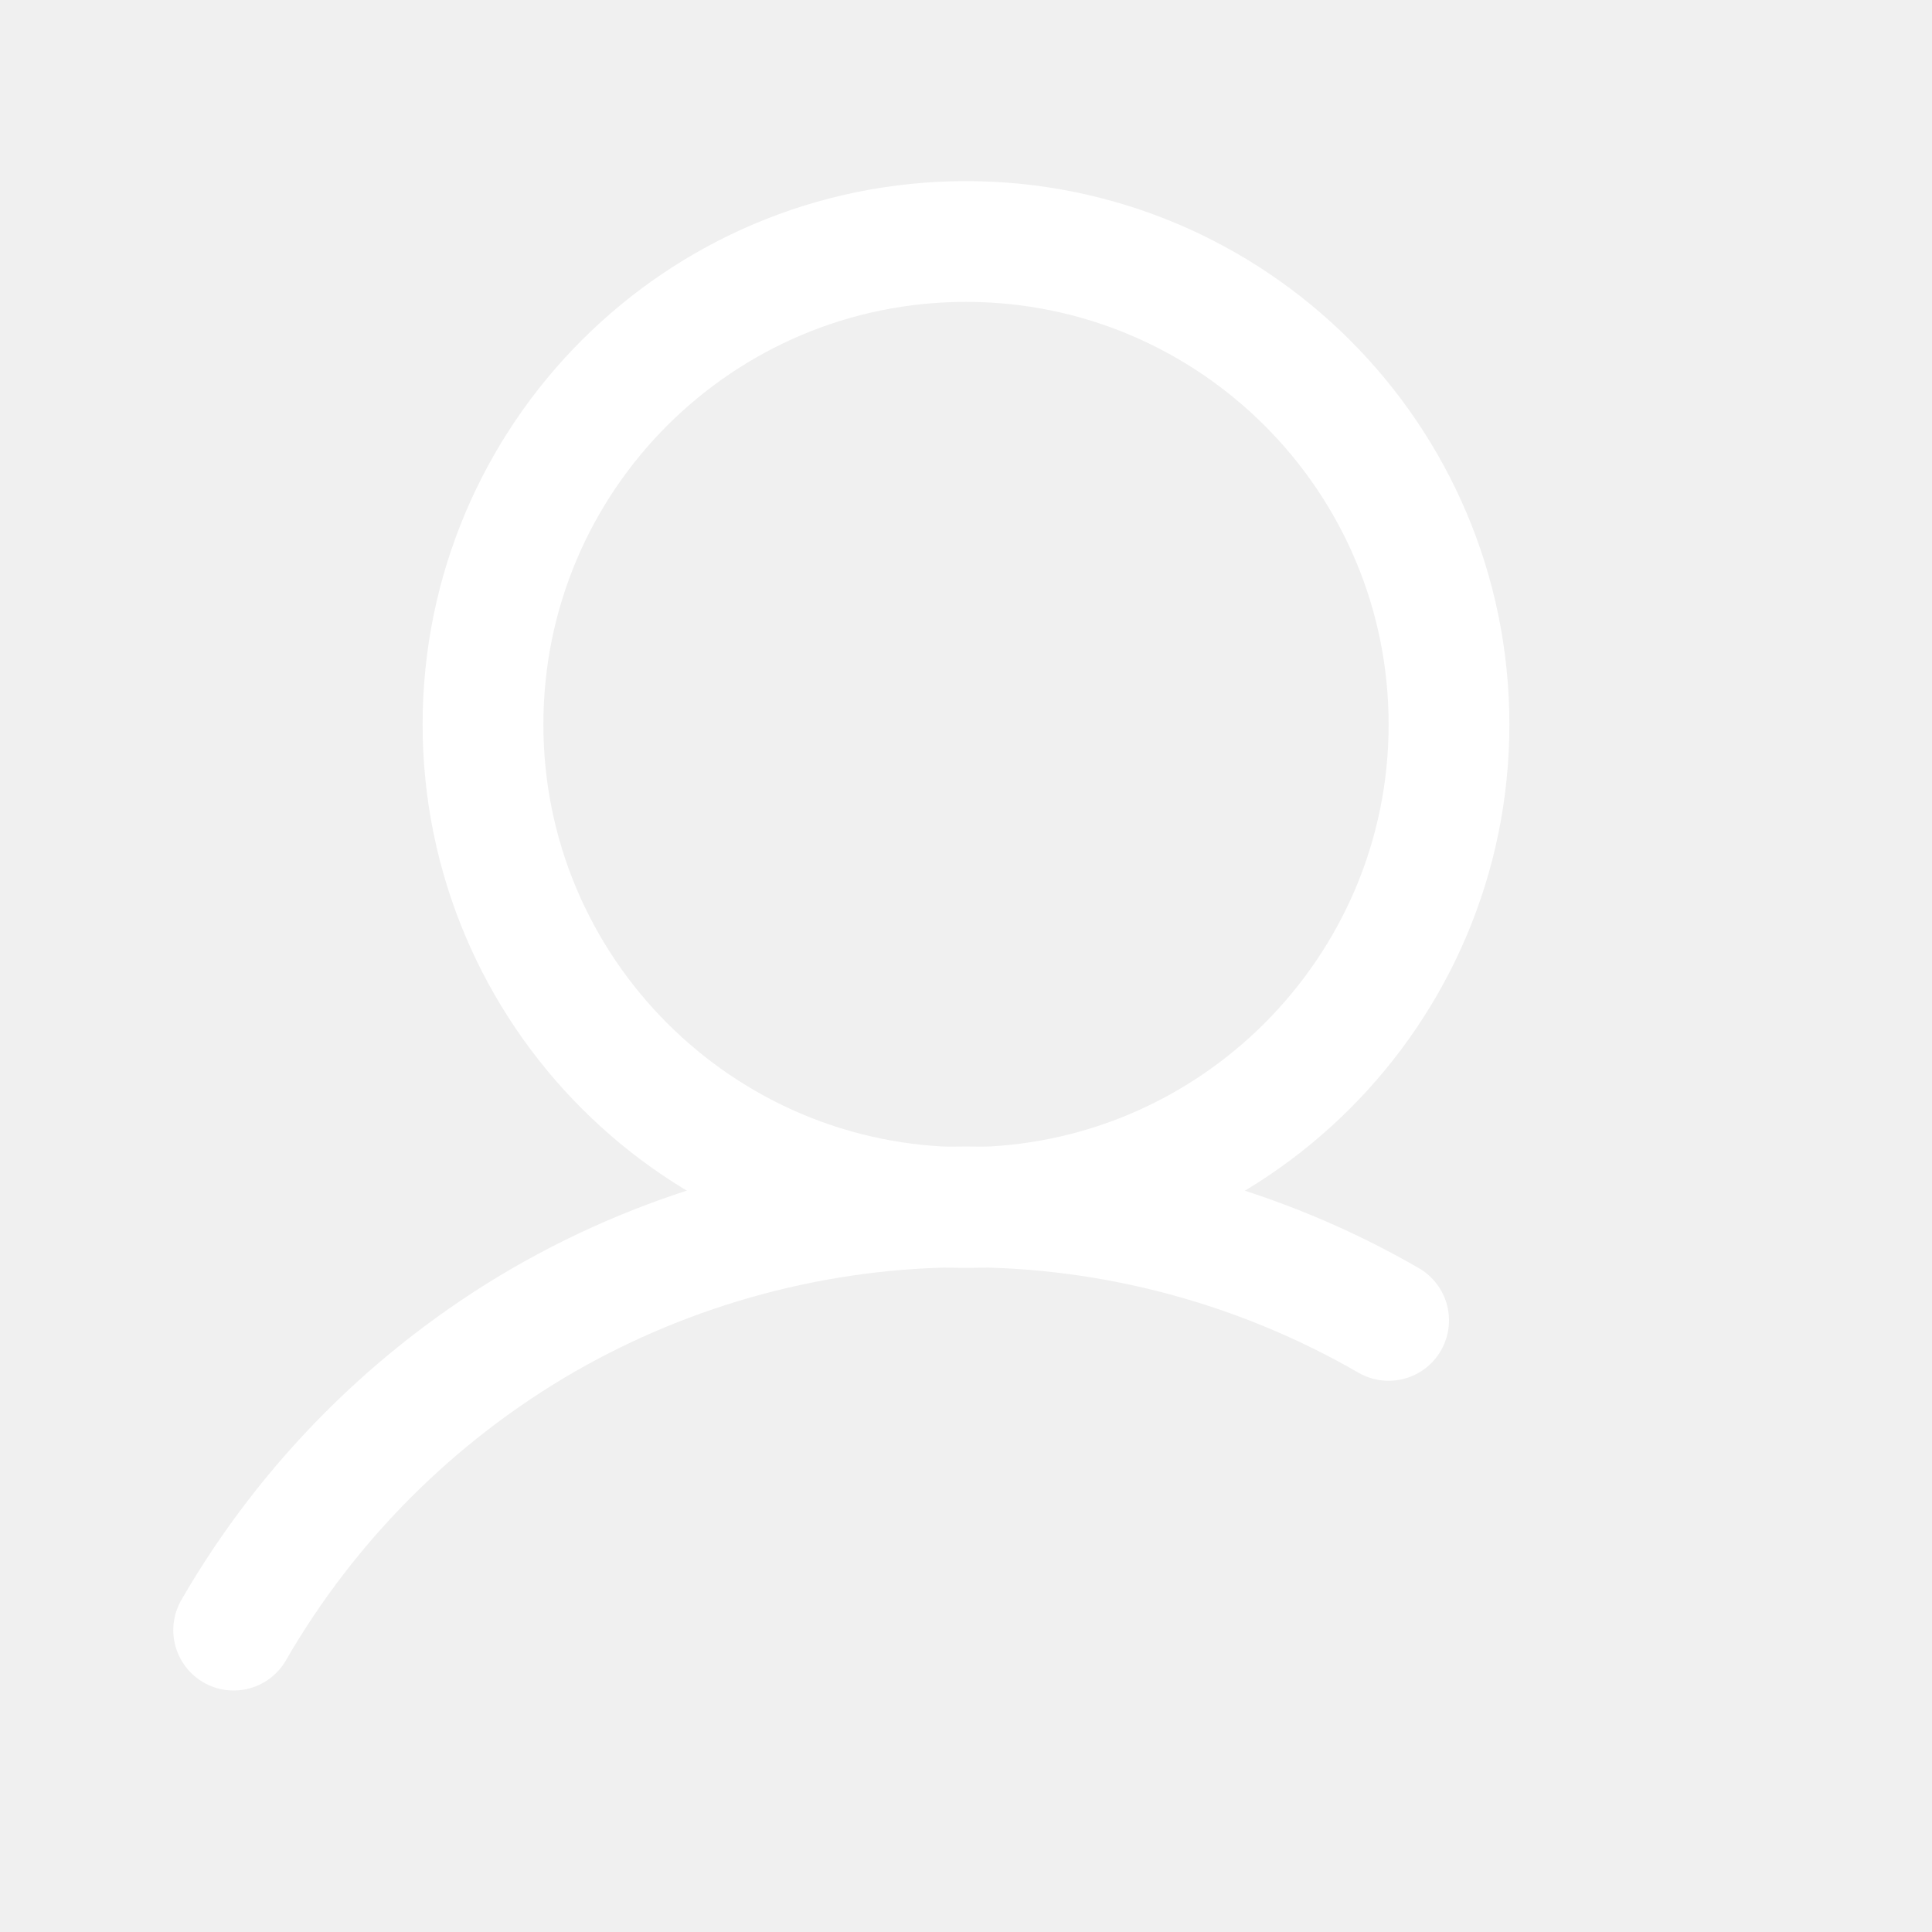
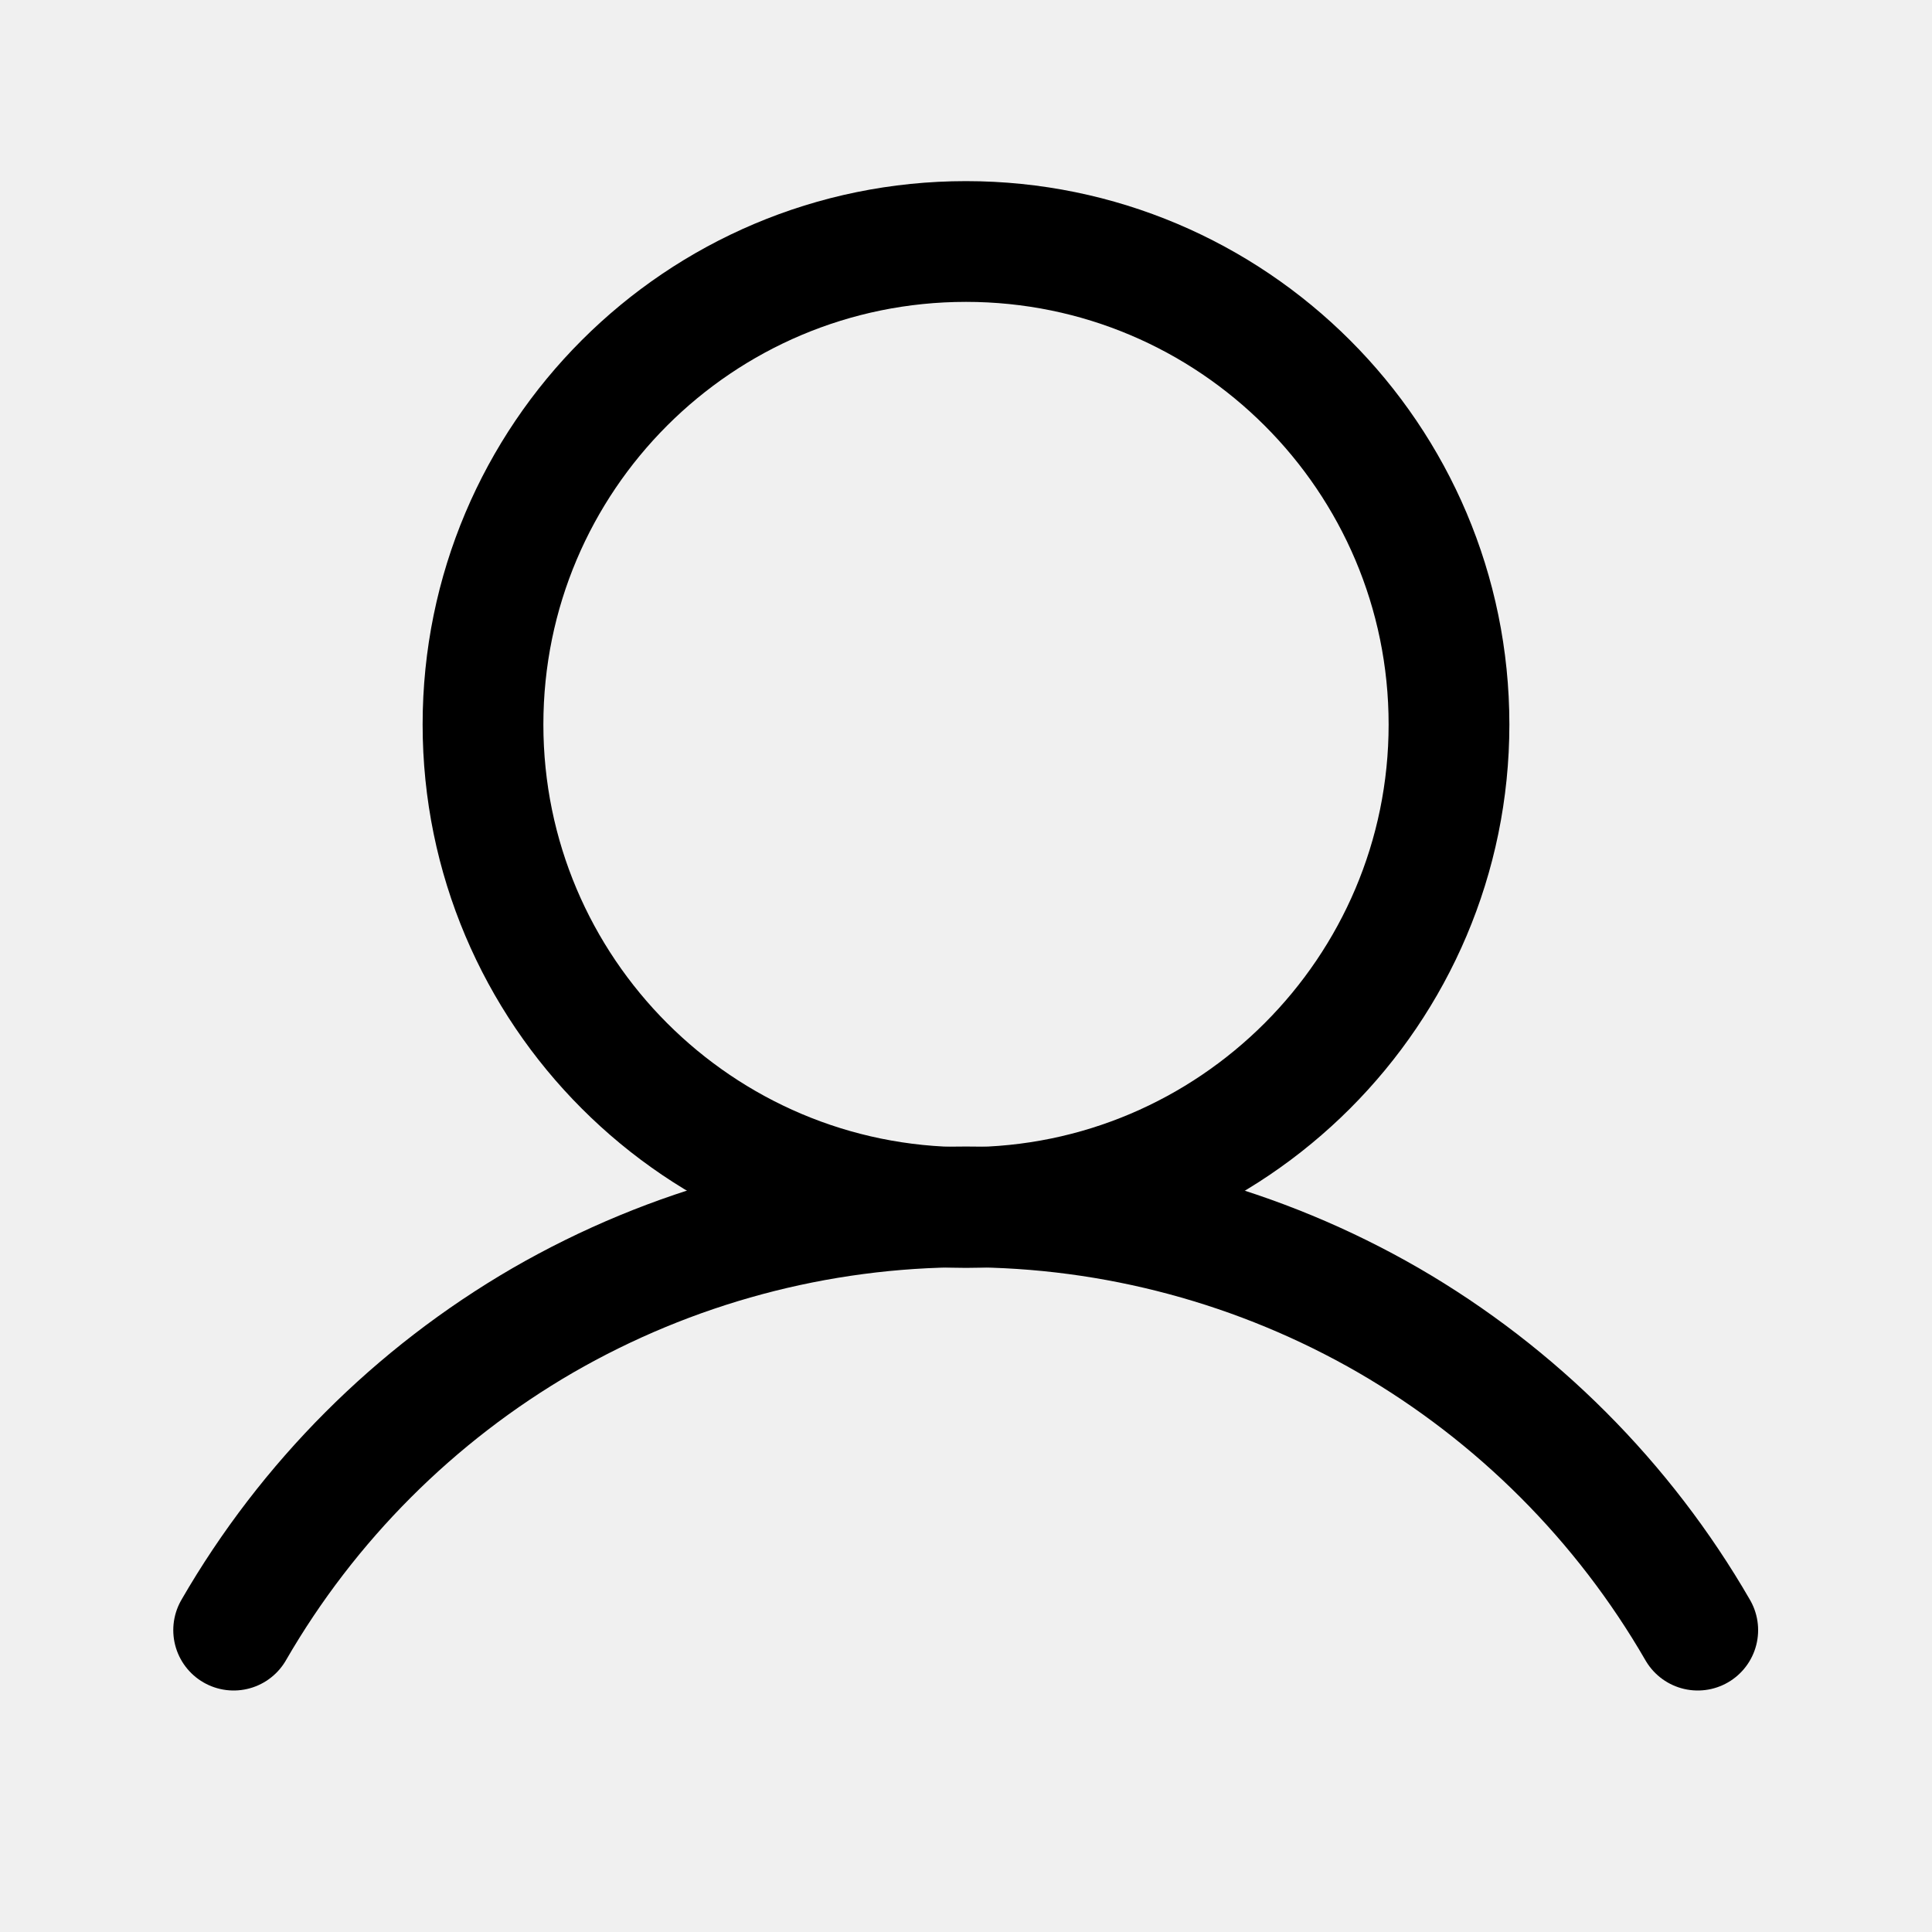
<svg xmlns="http://www.w3.org/2000/svg" width="32" height="32" viewBox="0 0 32 32" fill="none">
  <defs />
-   <rect id="Regular/User" width="32" height="32" fill="#FFFFFF" fill-opacity="0" />
-   <path id="Vector" d="M16 20C11.58 20 8 16.41 8 12C8 7.58 11.58 4 16 4C20.41 4 24 7.58 24 12C24 16.41 20.41 20 16 20Z" stroke="#FFFFFF" stroke-opacity="1" stroke-width="2" />
-   <path id="Vector" d="M3.87 27C5.1 24.87 6.87 23.1 8.99 21.87C11.12 20.64 13.54 19.99 16 19.99C18.45 19.99 20.87 20.64 23 21.87C25.12 23.1 26.89 24.87 28.12 " stroke="#FFFFFF" stroke-opacity="1" stroke-width="2" stroke-linejoin="round" stroke-linecap="round" />
+   <rect id="Regular/User" width="32" height="32" fill="currentColor" fill-opacity="0" />
+   <path id="Vector" d="M16 20C11.58 20 8 16.41 8 12C8 7.58 11.58 4 16 4C20.41 4 24 7.58 24 12C24 16.41 20.41 20 16 20Z" stroke="currentColor" stroke-opacity="1" stroke-width="2" />
+   <path id="Vector" d="M3.87 27C5.1 24.87 6.87 23.1 8.99 21.87C11.12 20.64 13.54 19.99 16 19.99C18.45 19.99 20.87 20.64 23 21.87C25.12 23.1 26.89 24.87 28.12 27" stroke="currentColor" stroke-opacity="1" stroke-width="2" stroke-linejoin="round" stroke-linecap="round" />
</svg>
